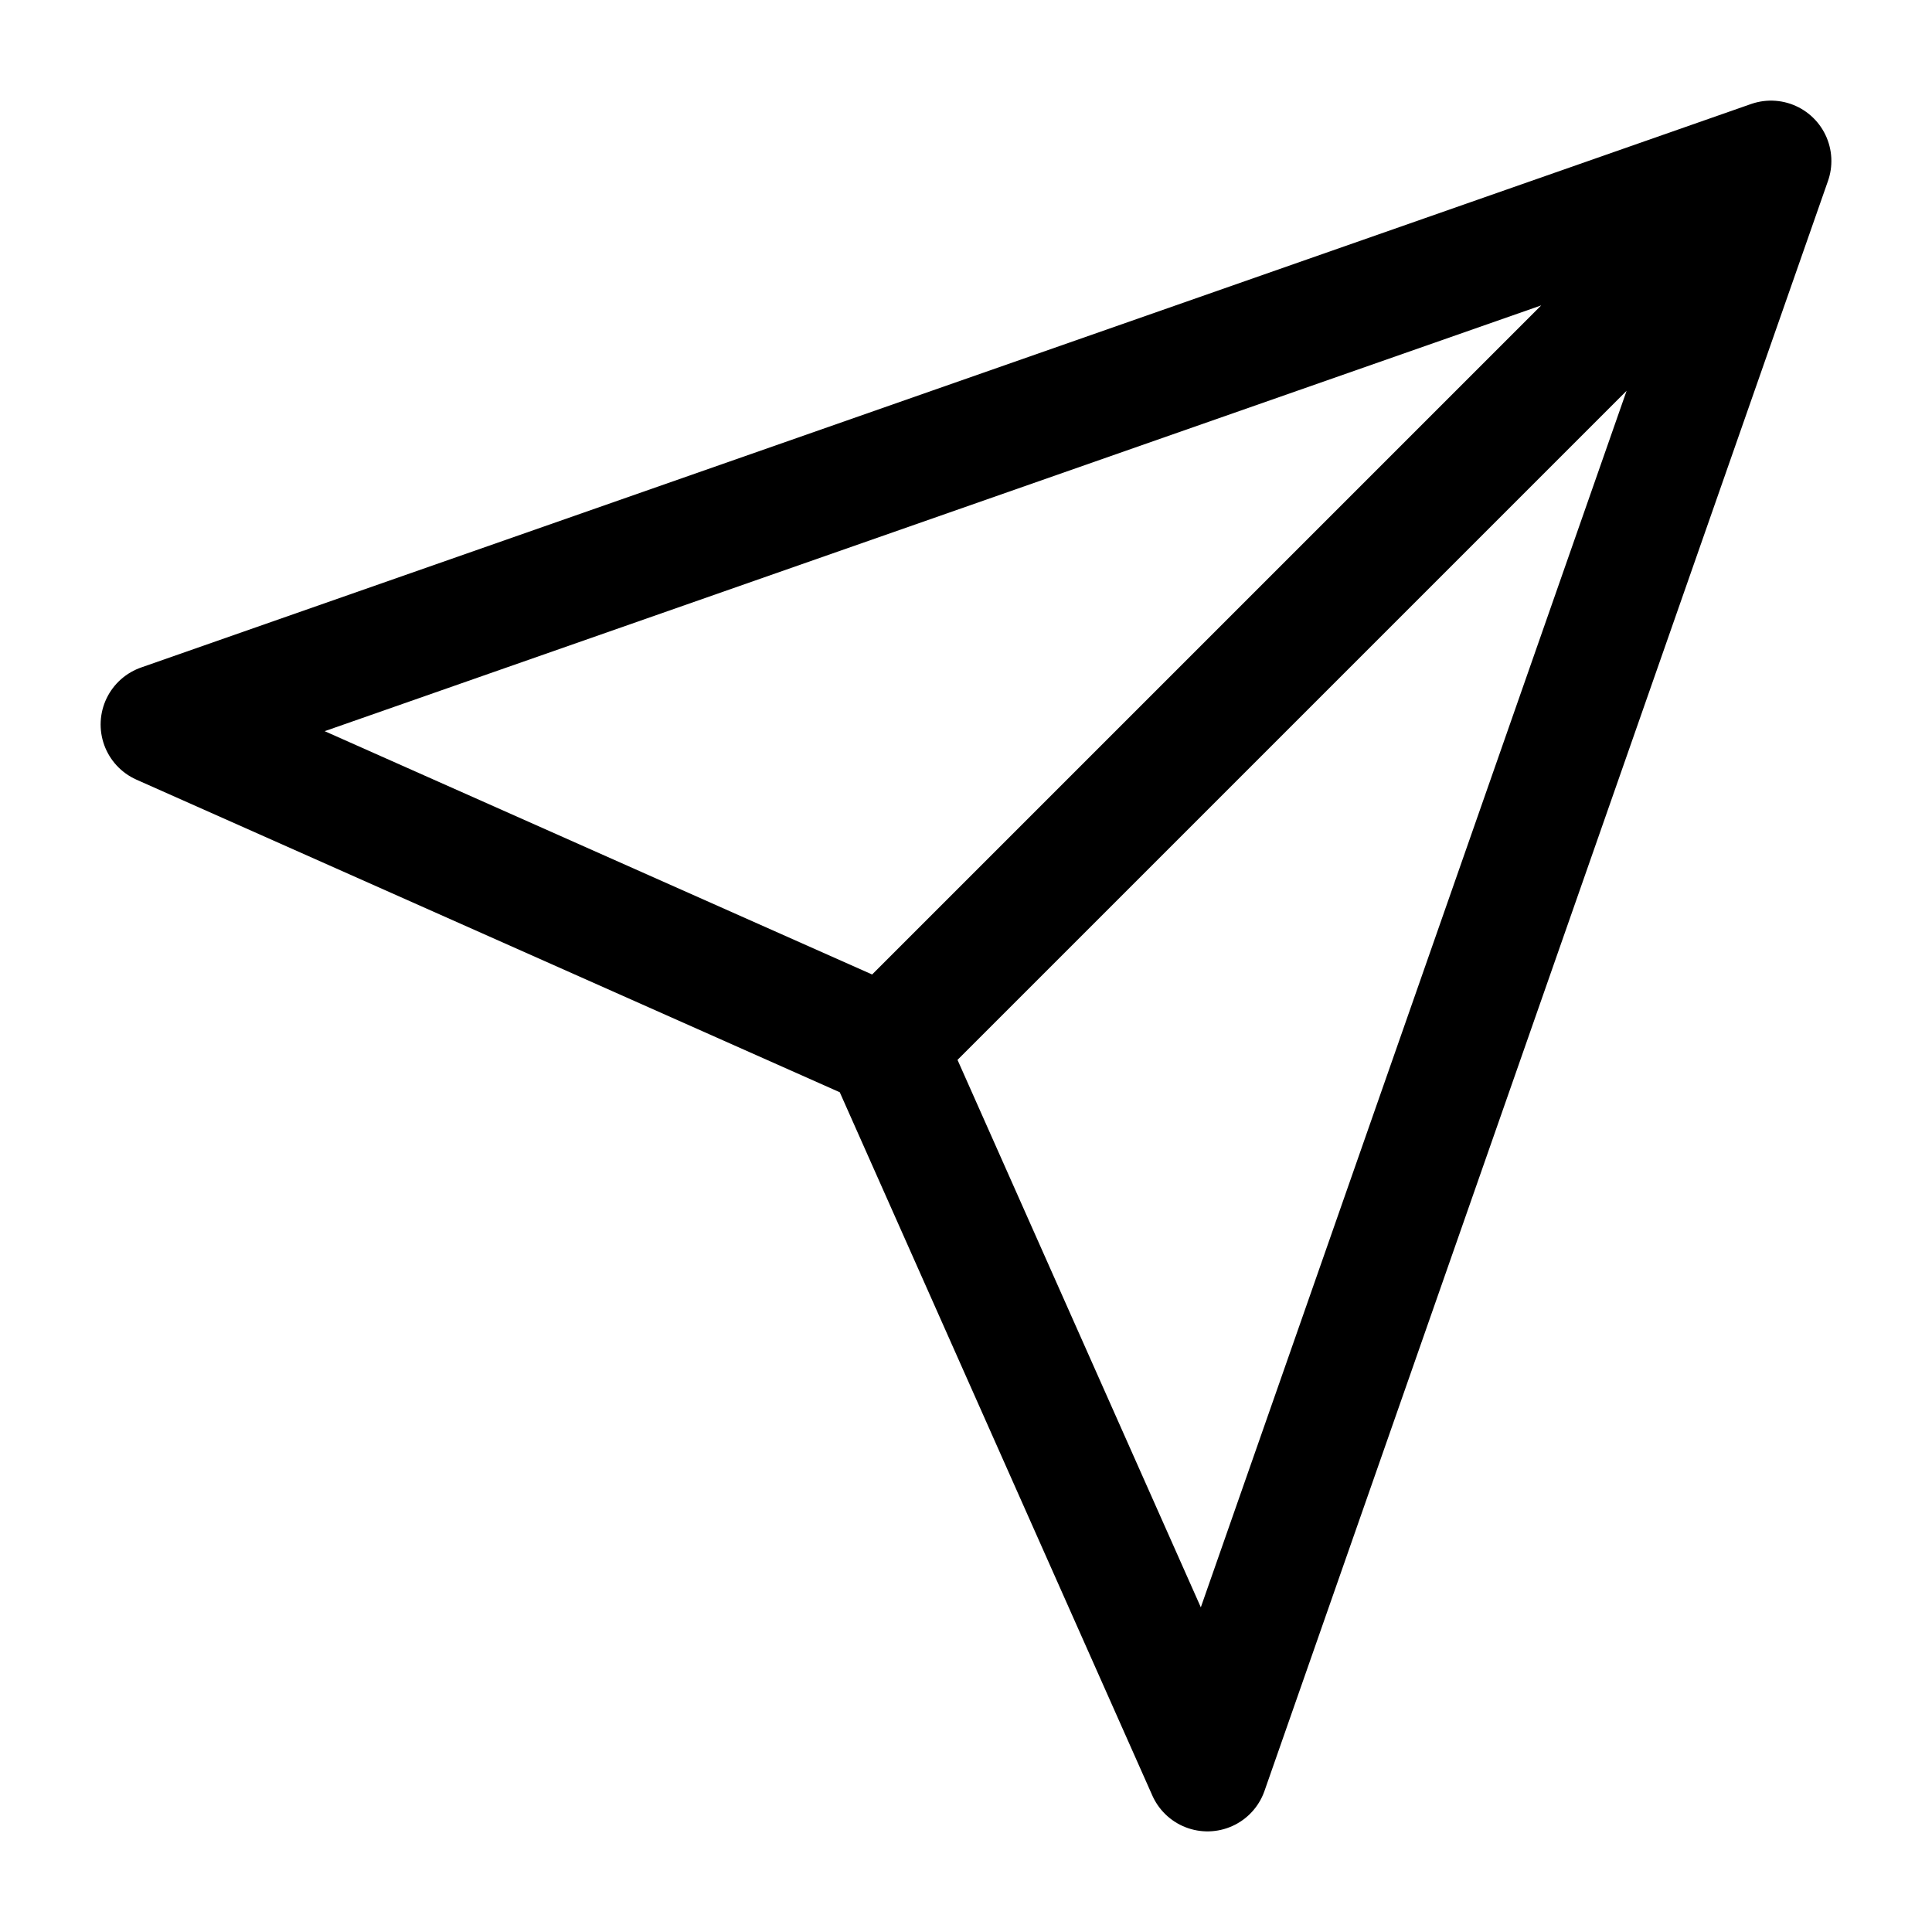
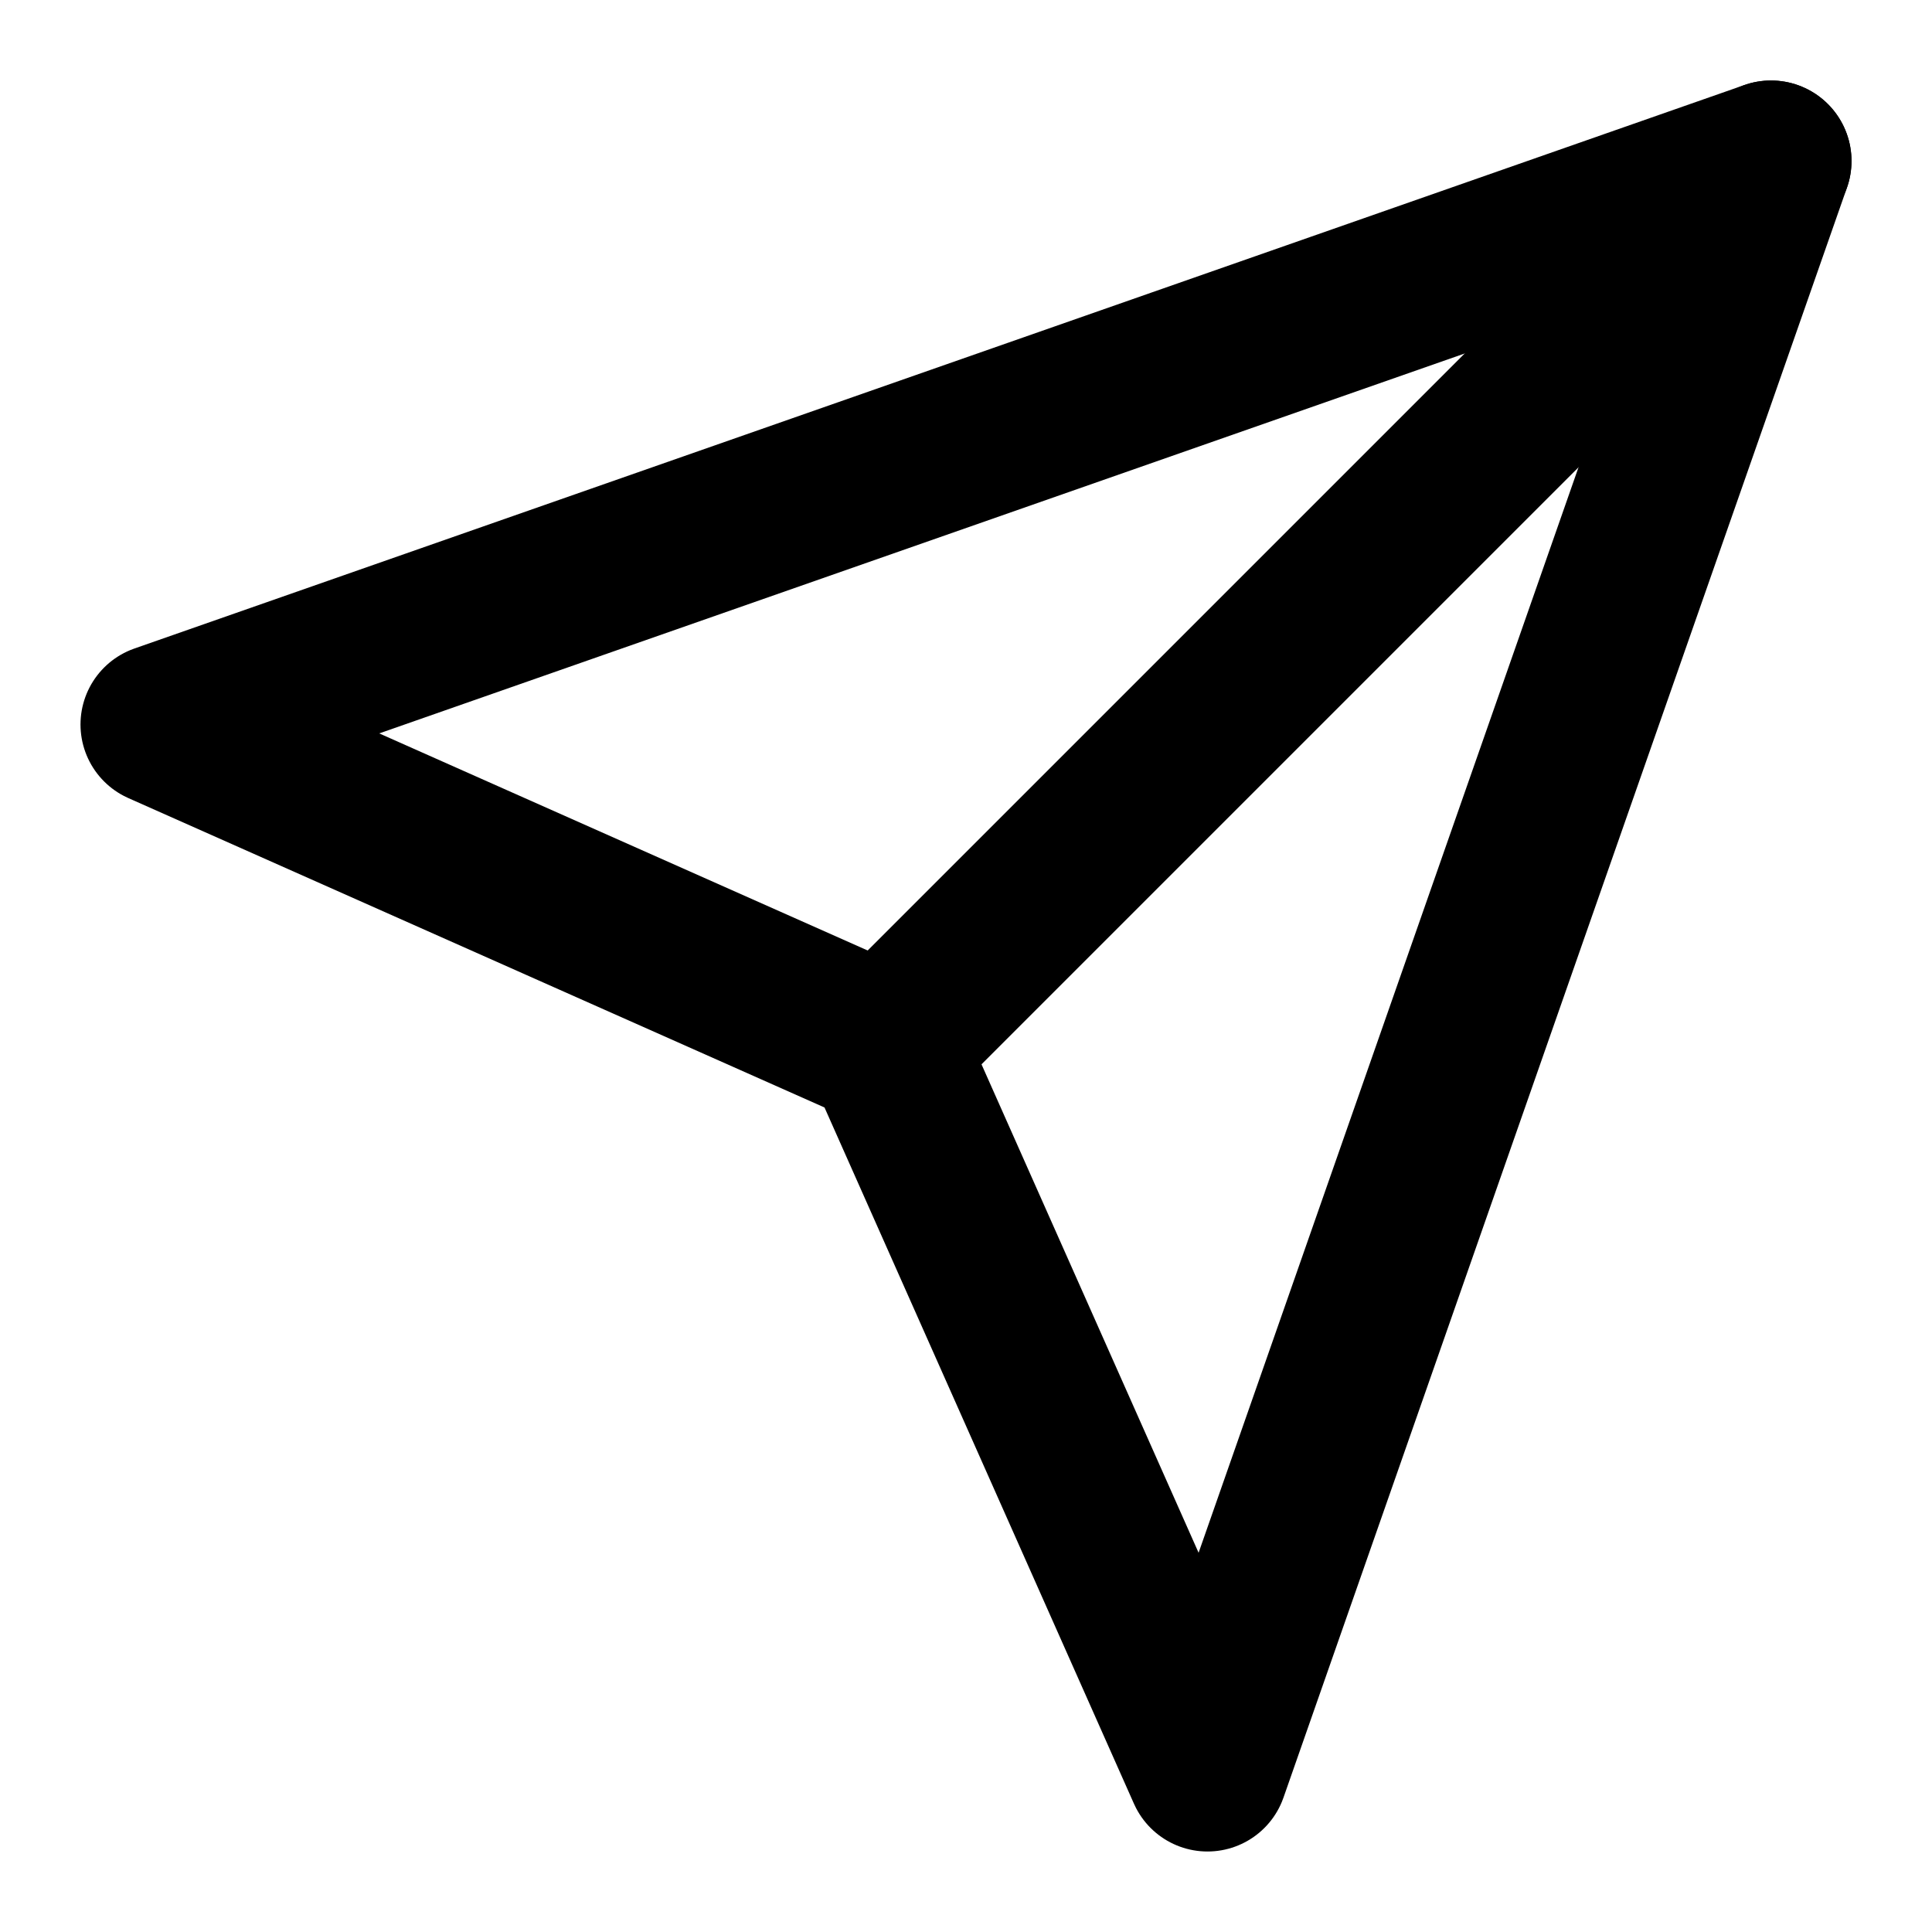
- <svg xmlns="http://www.w3.org/2000/svg" viewBox="0 0 24 24" width="24" height="24" fill="none" stroke="currentColor" stroke-width="1.5" stroke-linecap="round" stroke-linejoin="round">
-   <path d="M22 2 11 13M22 2l-7 20-4-9-9-4z" />
+ <svg xmlns="http://www.w3.org/2000/svg" width="24" height="24" viewBox="0 0 24 24" fill="none" stroke="currentColor" stroke-width="2" stroke-linecap="round" stroke-linejoin="round">
+   <path d="M22 2 11 13" />
+   <path d="m22 2-7 20-4-9-9-4 20-7Z" />
</svg>
